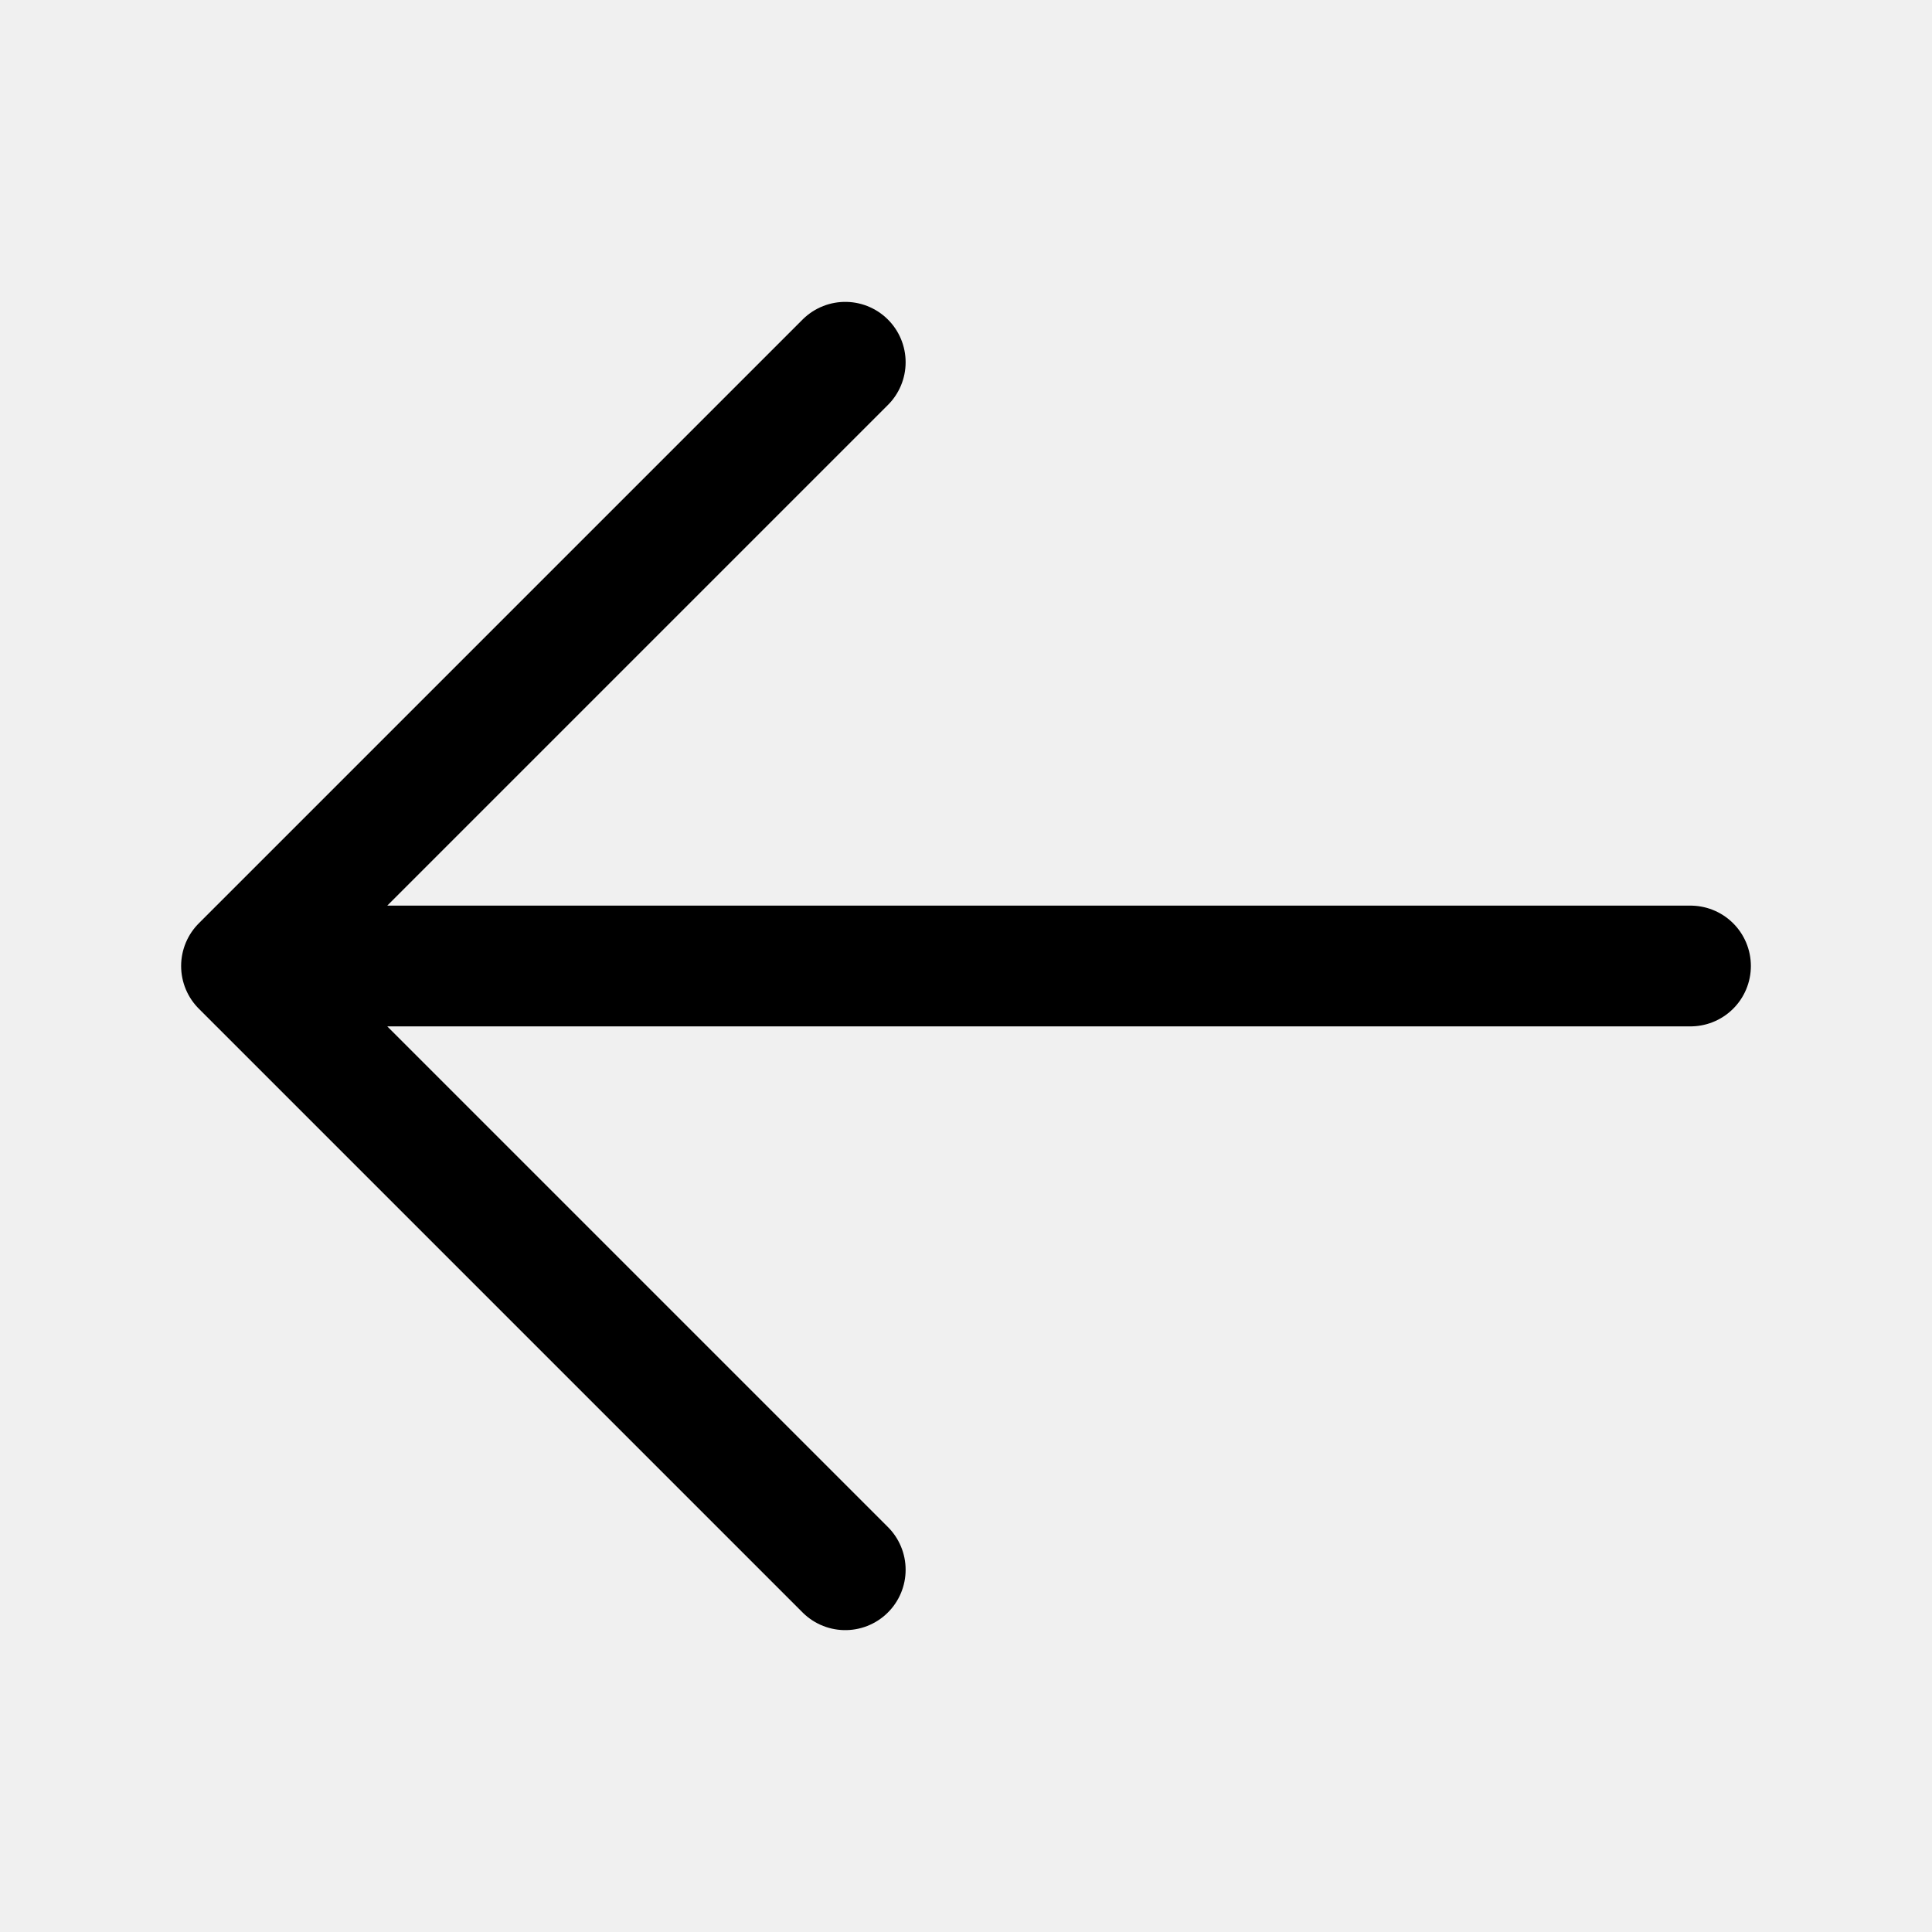
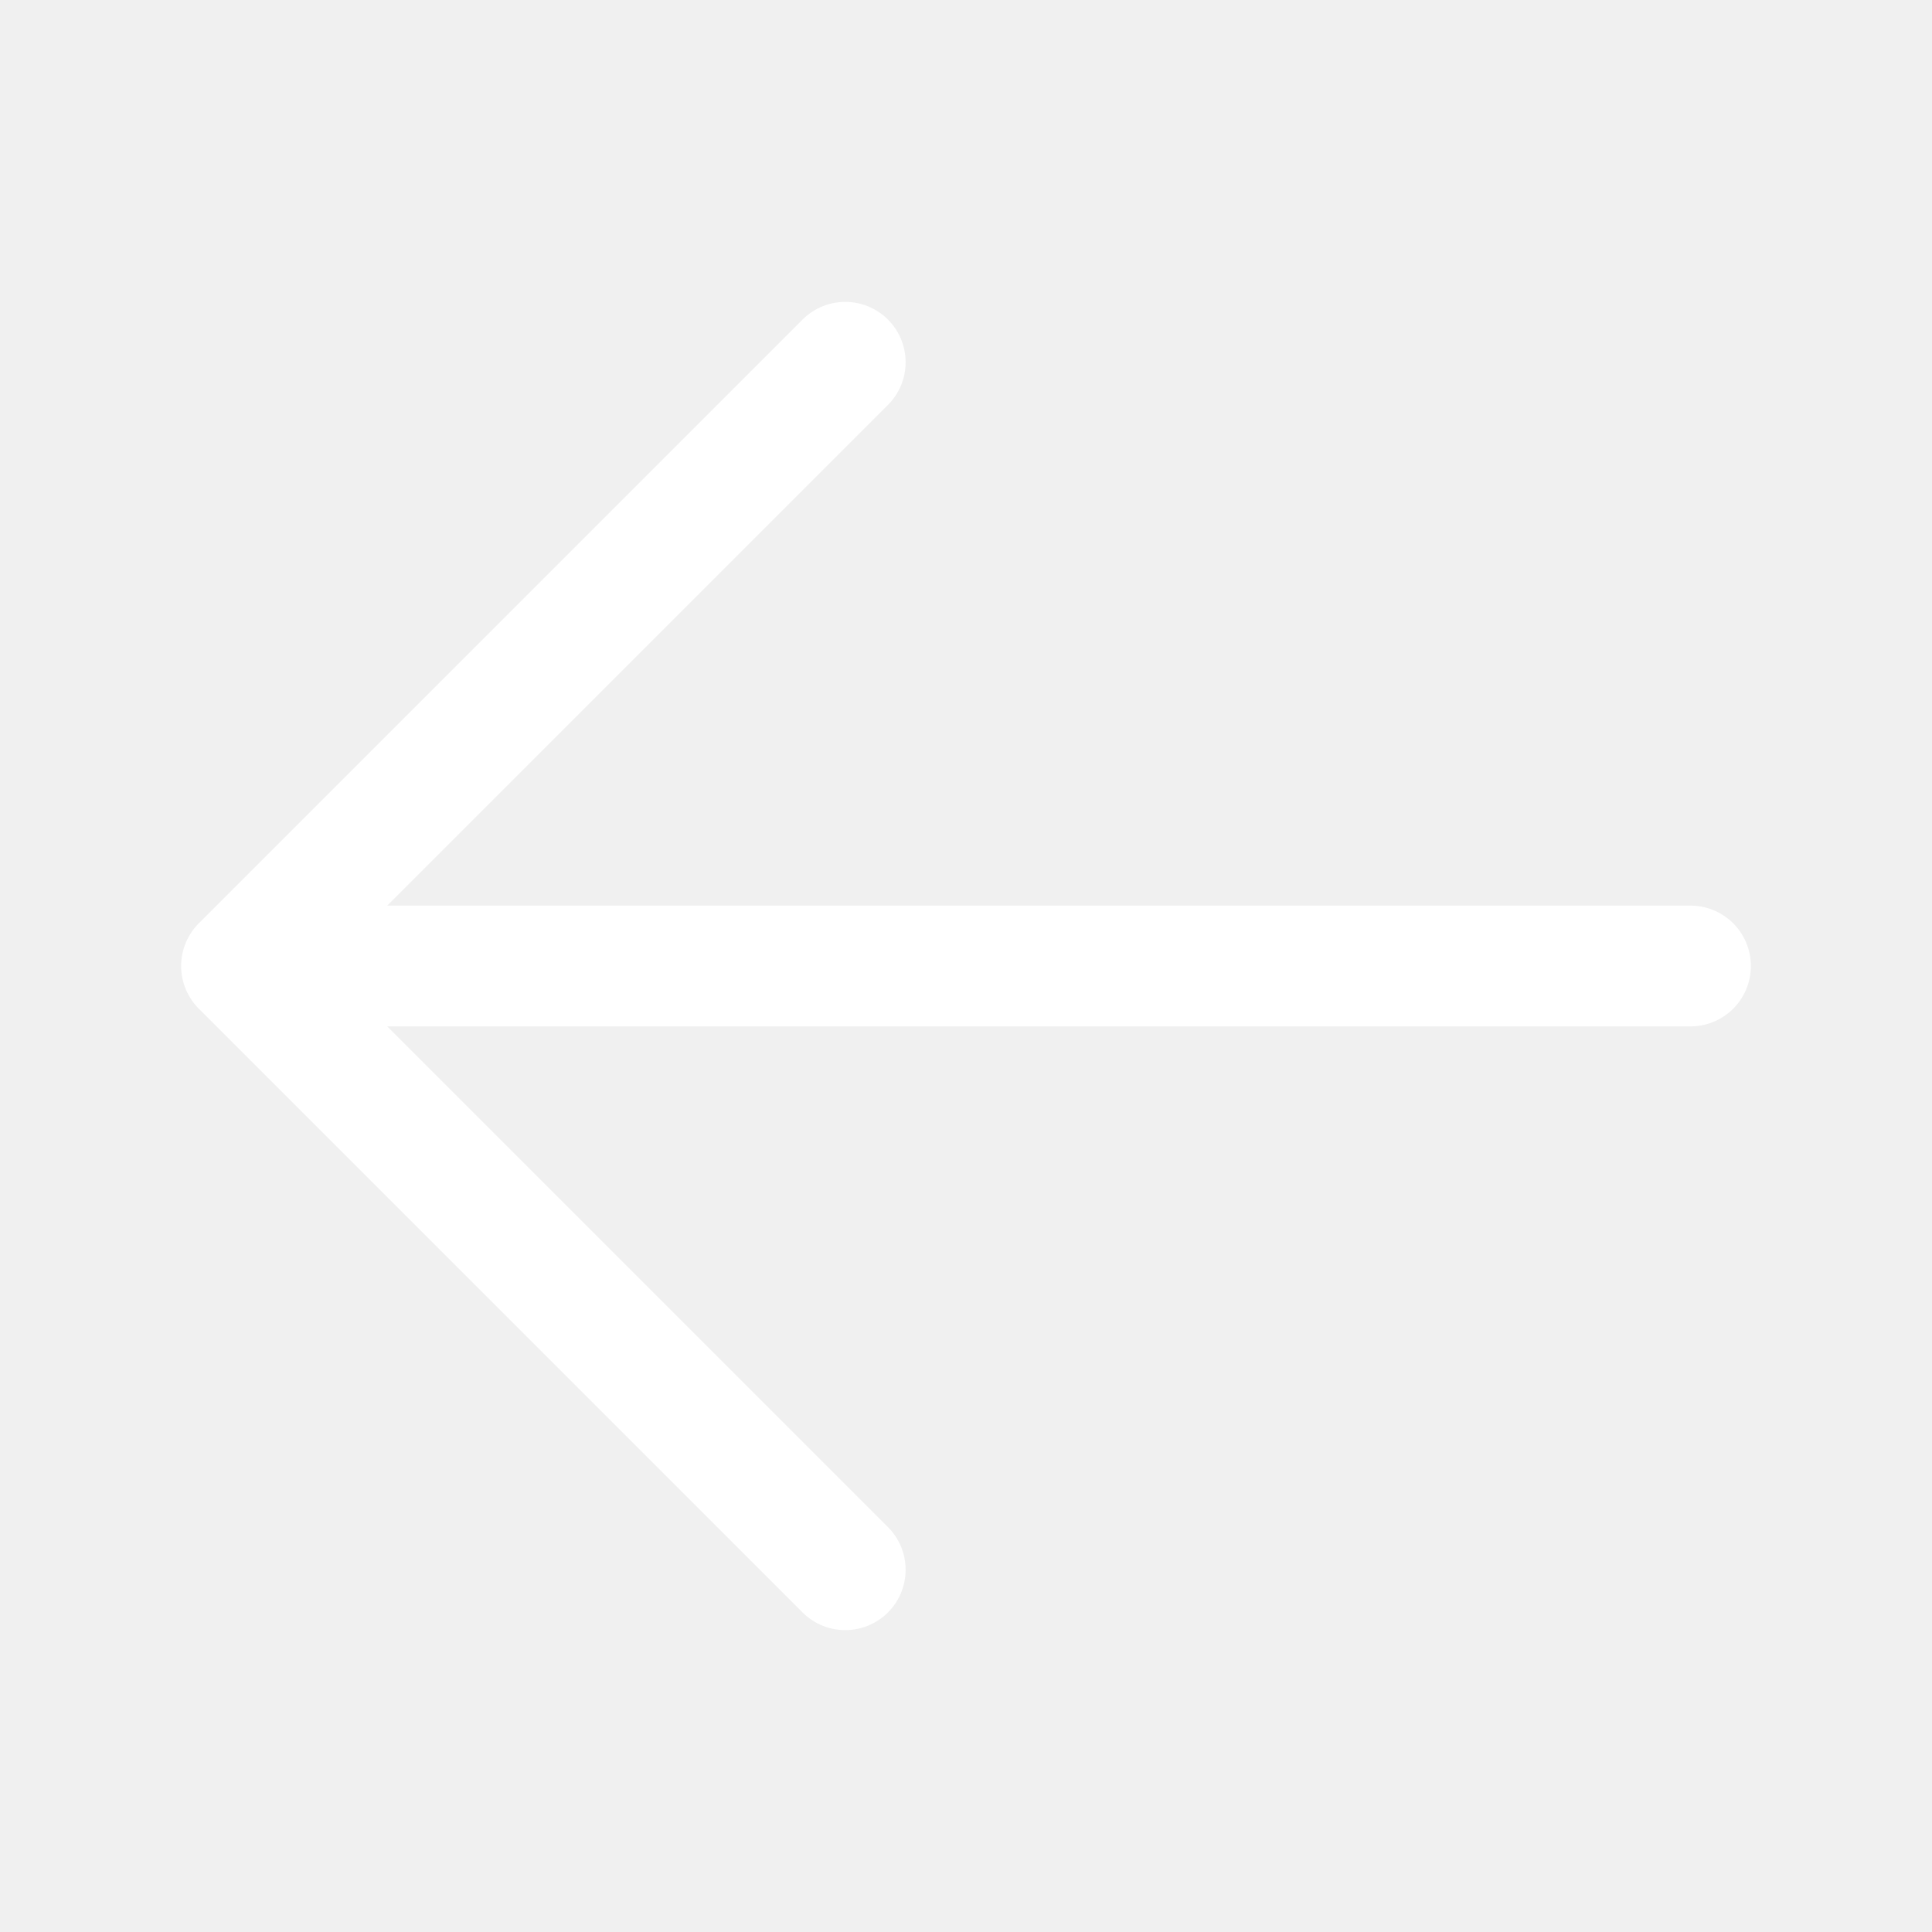
- <svg xmlns="http://www.w3.org/2000/svg" fill="none" viewBox="0 0 24 24" stroke-width="1.5" stroke="currentColor" class="w-6 h-6">
+ <svg xmlns="http://www.w3.org/2000/svg" fill="none" viewBox="0 0 24 24" stroke-width="1.5" stroke="white" class="w-6 h-6">
  <path stroke-linecap="round" stroke-linejoin="round" d="M10.5 19.5 3 12m0 0 7.5-7.5M3 12h18" />
</svg>
